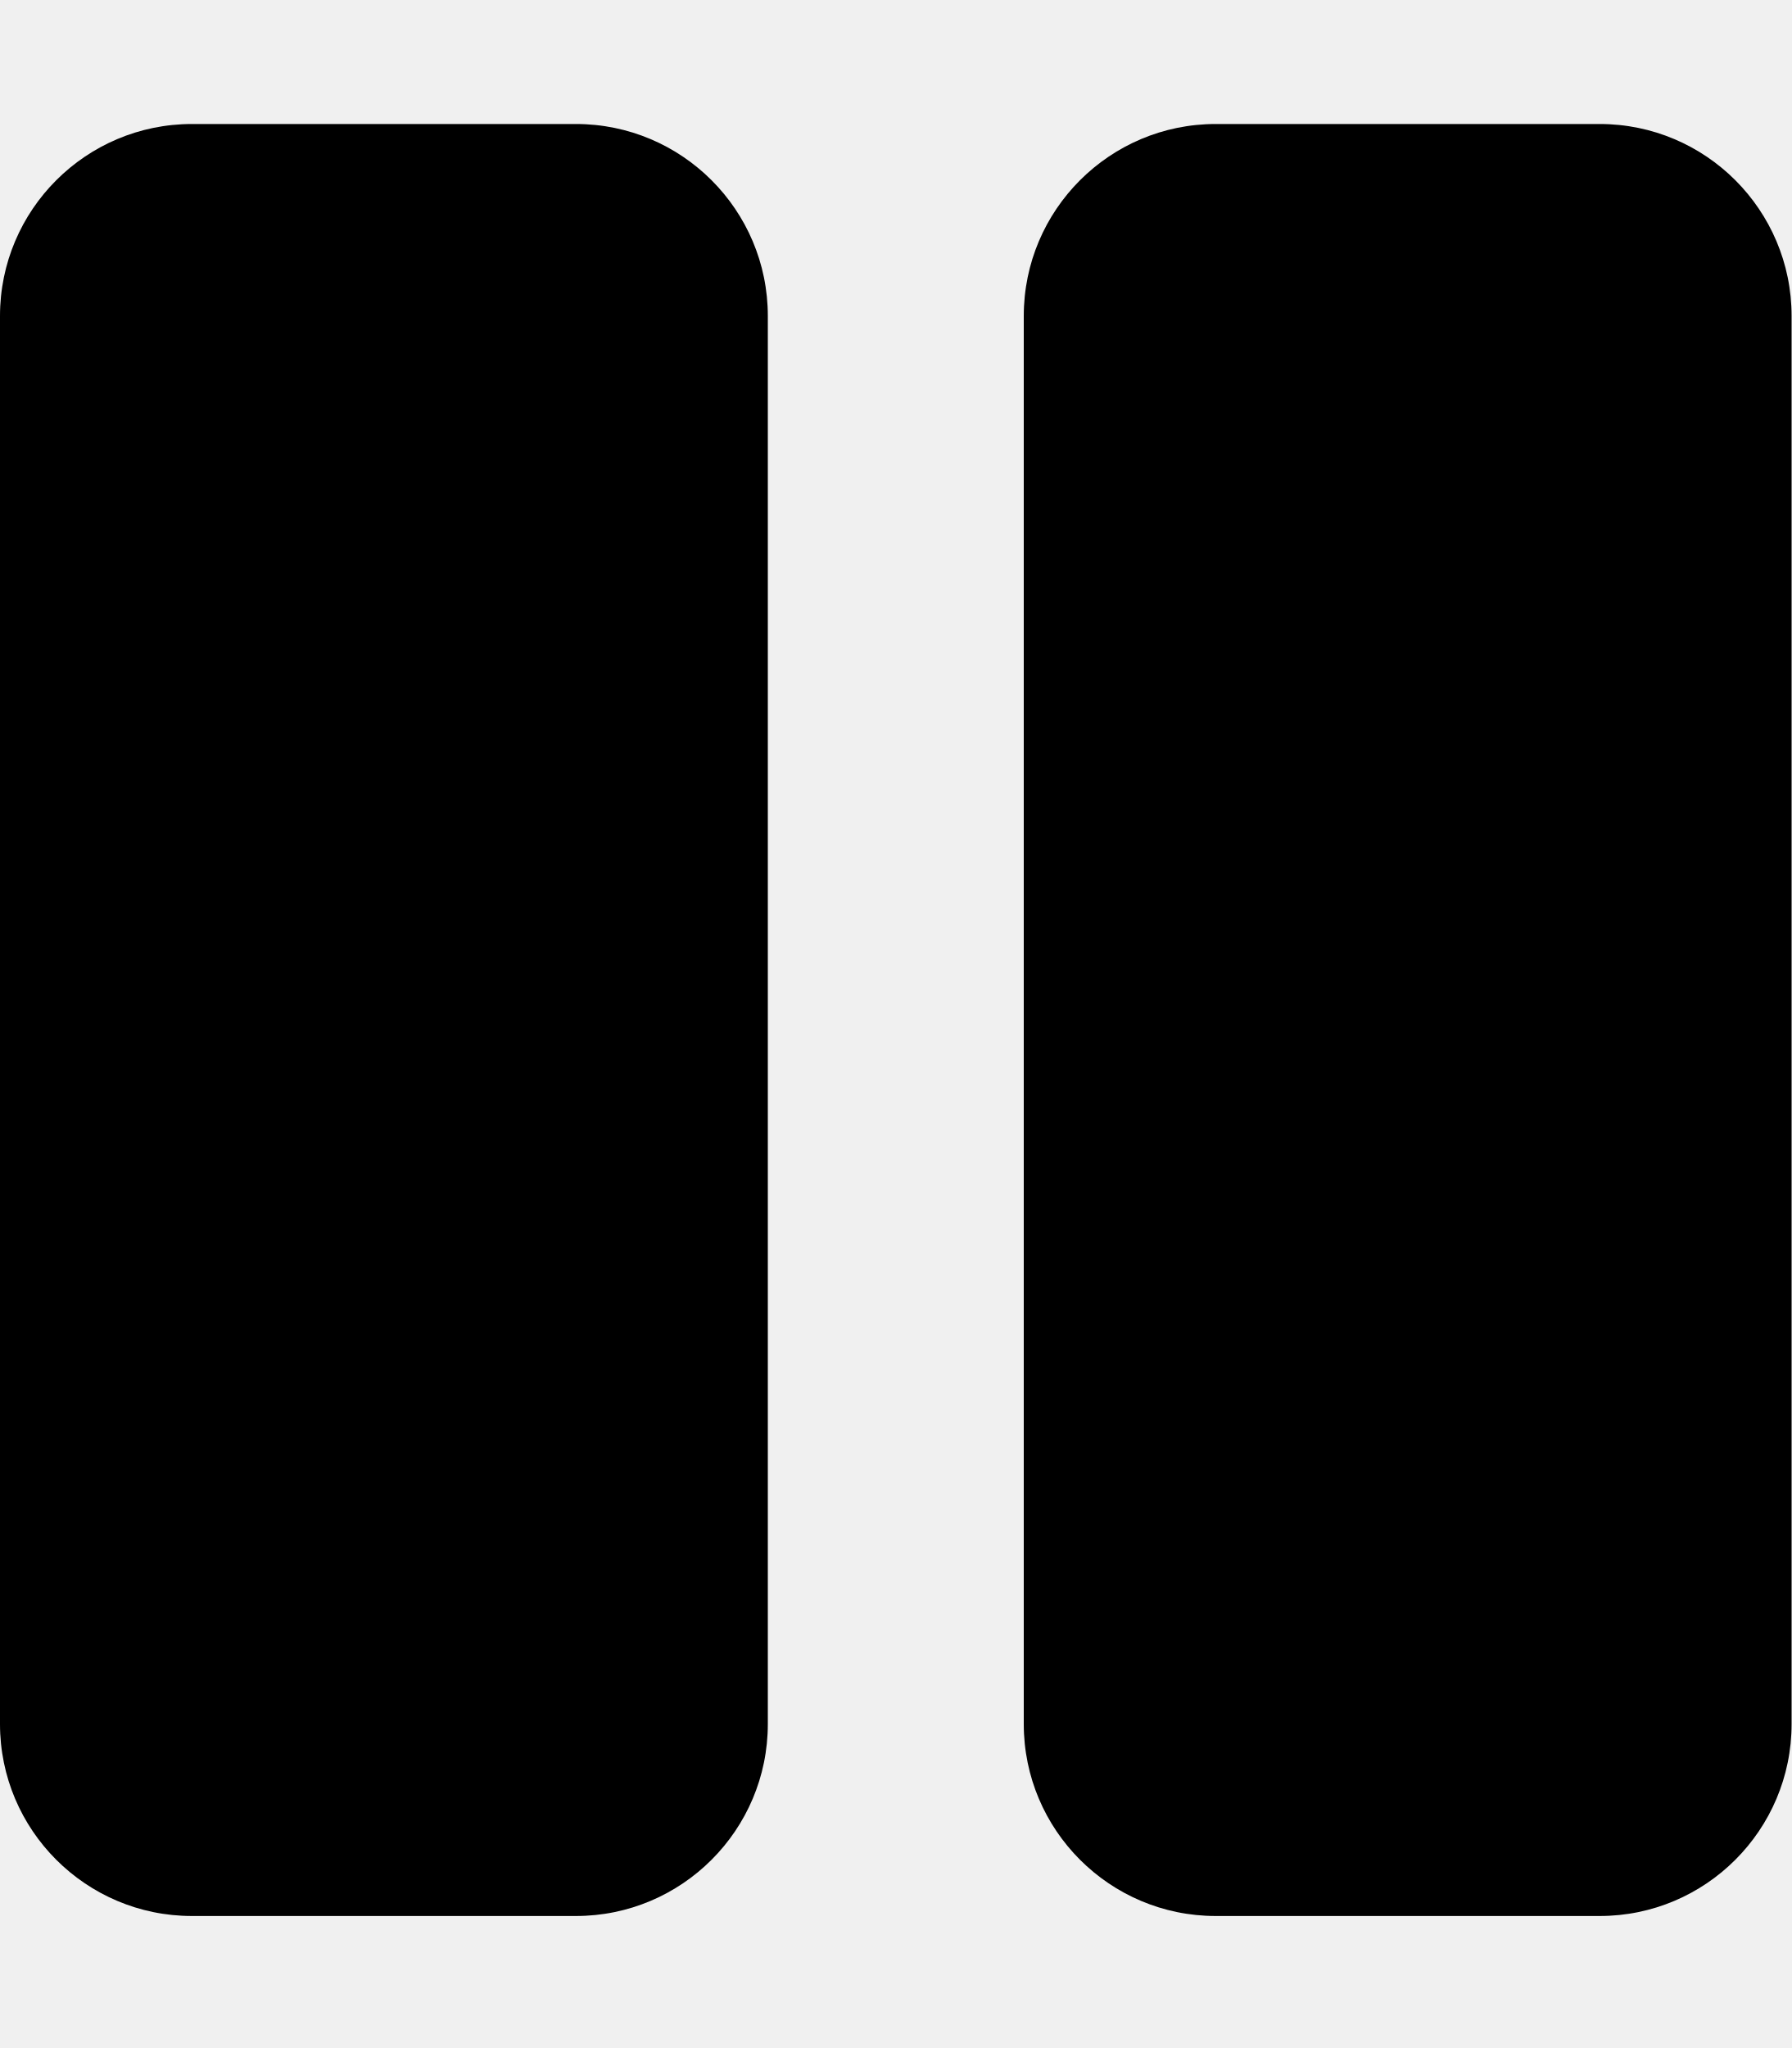
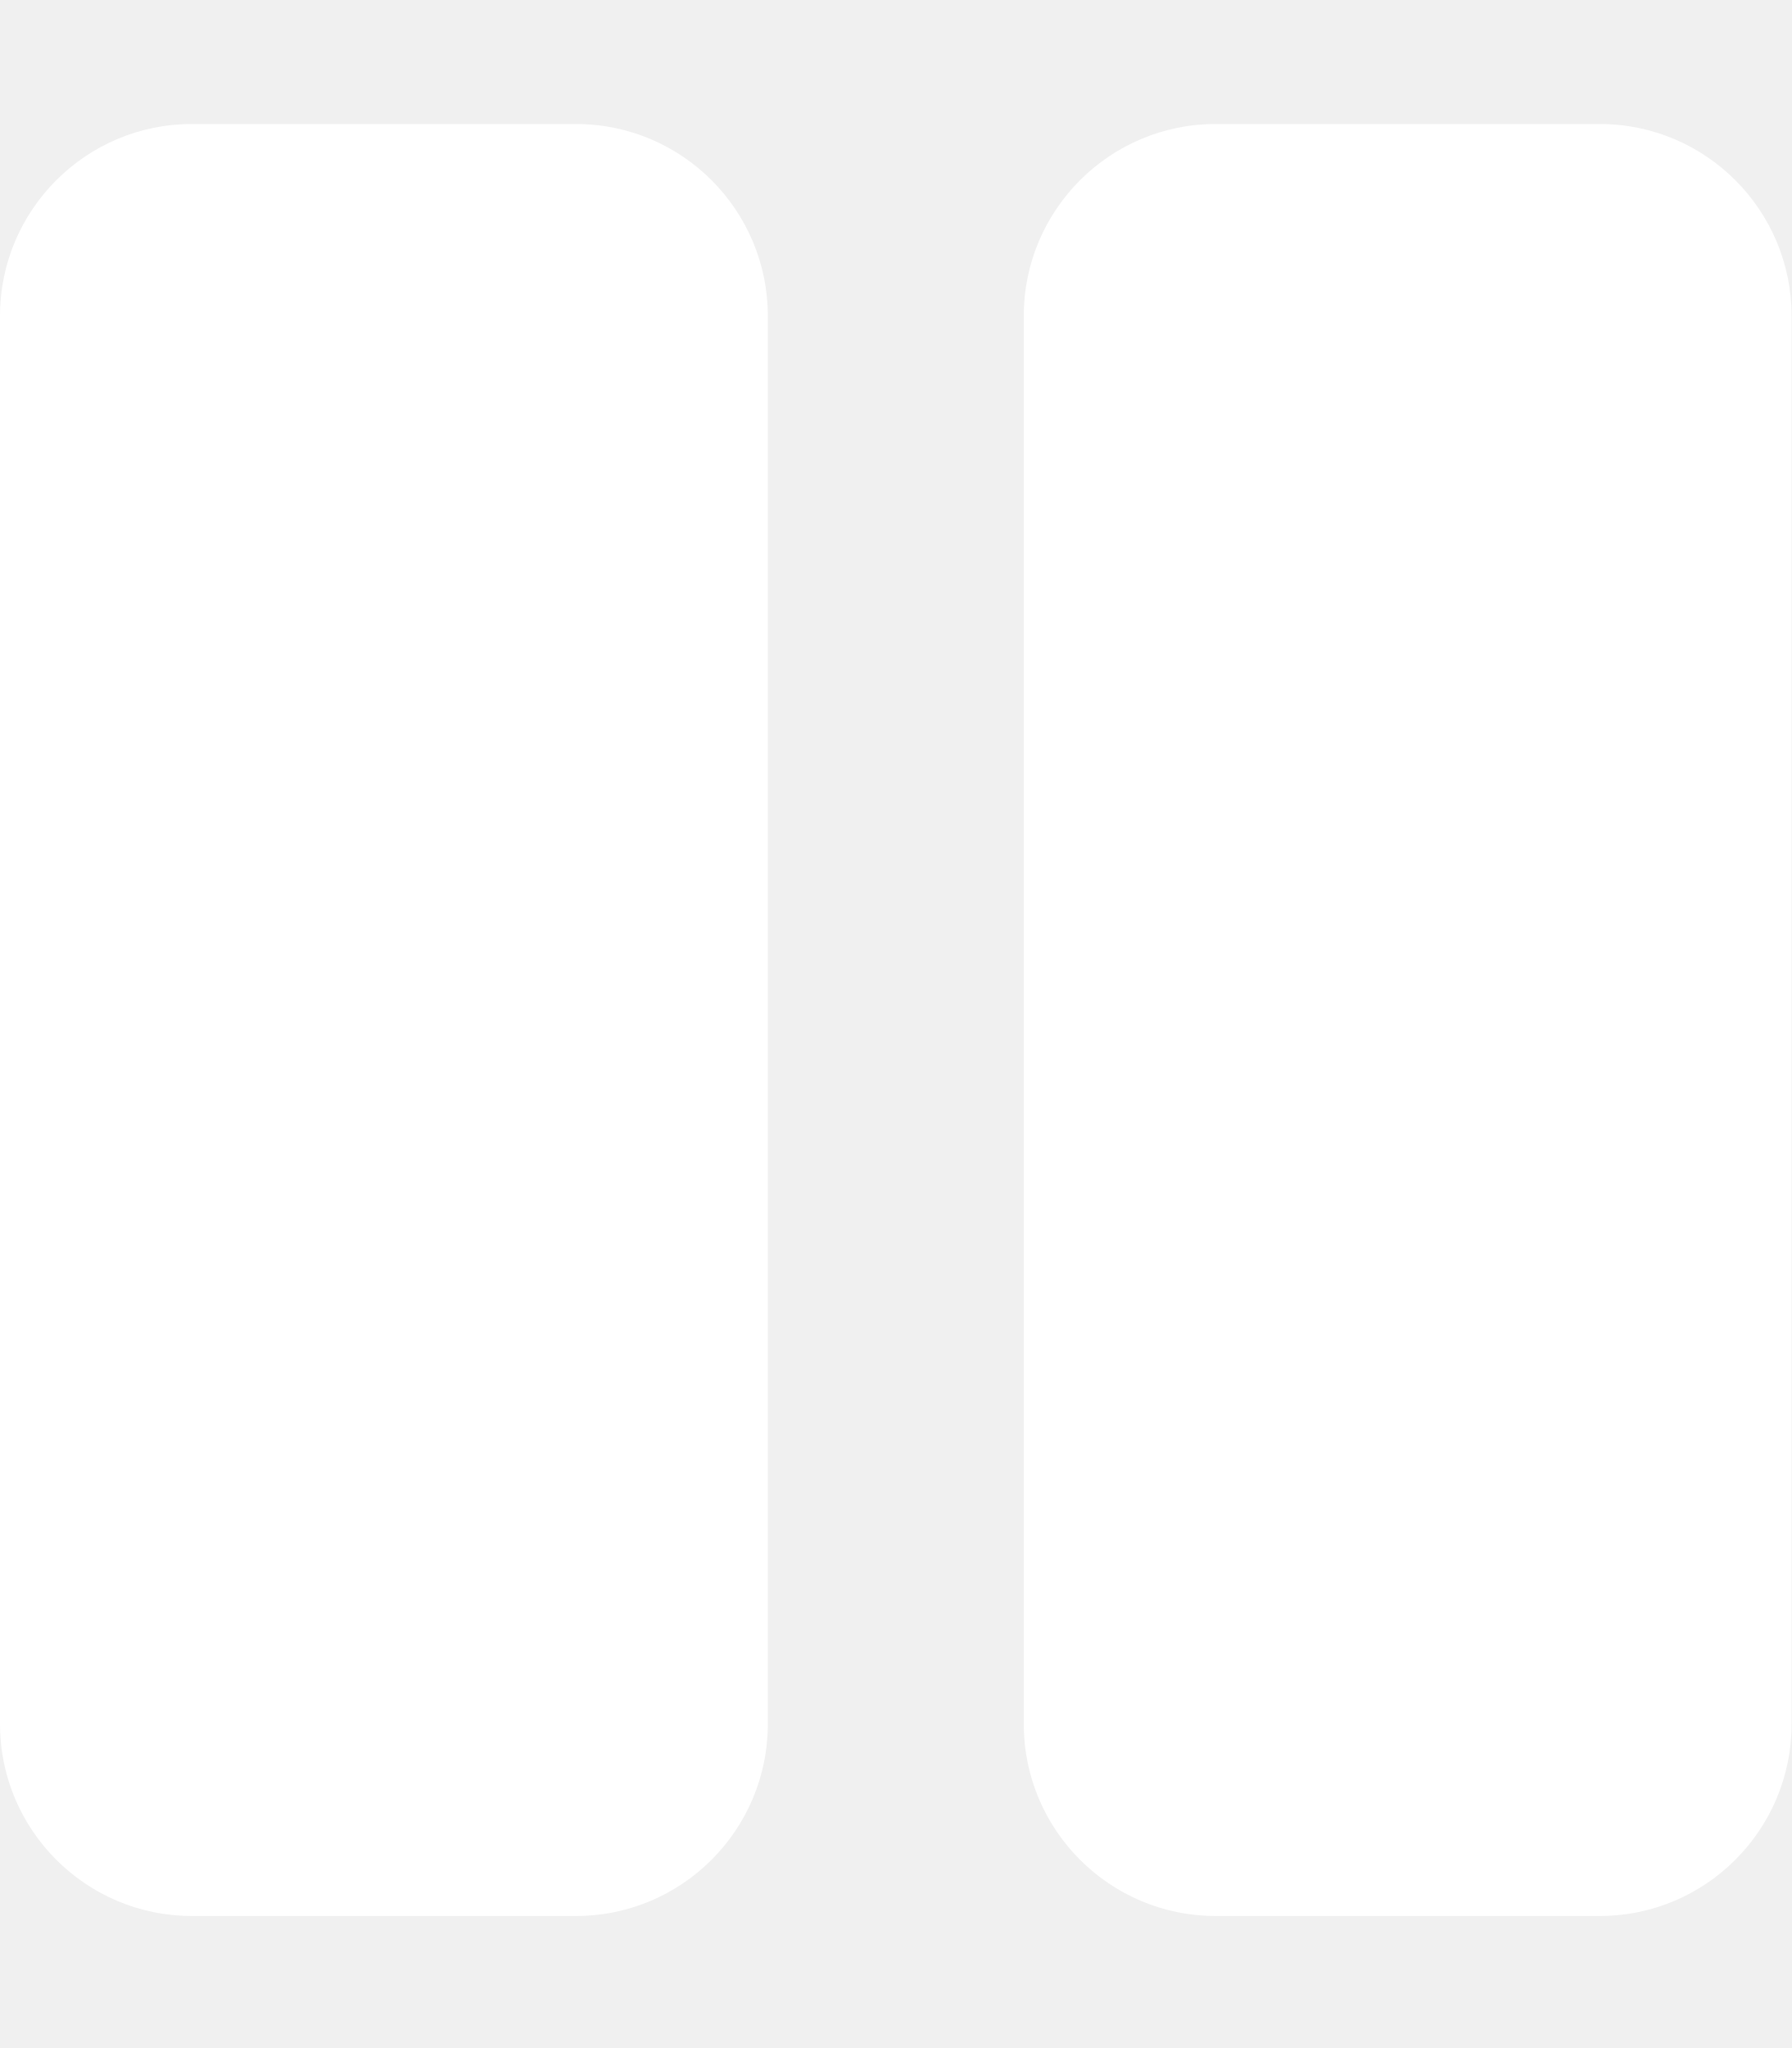
<svg xmlns="http://www.w3.org/2000/svg" aria-hidden="true" focusable="false" data-prefix="fas" data-icon="pause" class="svg-inline--fa fa-pause fa-w-14" role="img" viewBox="0 0 448 512">
-   <path fill="currentColor" d="M144 479H48c-26.5 0-48-21.5-48-48V79c0-26.5 21.5-48 48-48h96c26.5 0 48 21.5 48 48v352c0 26.5-21.5 48-48 48zm304-48V79c0-26.5-21.5-48-48-48h-96c-26.5 0-48 21.5-48 48v352c0 26.5 21.5 48 48 48h96c26.5 0 48-21.5 48-48z" />
+   <path fill="white" d="M144 479H48c-26.5 0-48-21.5-48-48V79c0-26.5 21.5-48 48-48h96c26.5 0 48 21.5 48 48v352c0 26.5-21.5 48-48 48zm304-48V79c0-26.5-21.5-48-48-48h-96c-26.5 0-48 21.5-48 48v352c0 26.5 21.5 48 48 48h96c26.5 0 48-21.5 48-48z" />
</svg>
